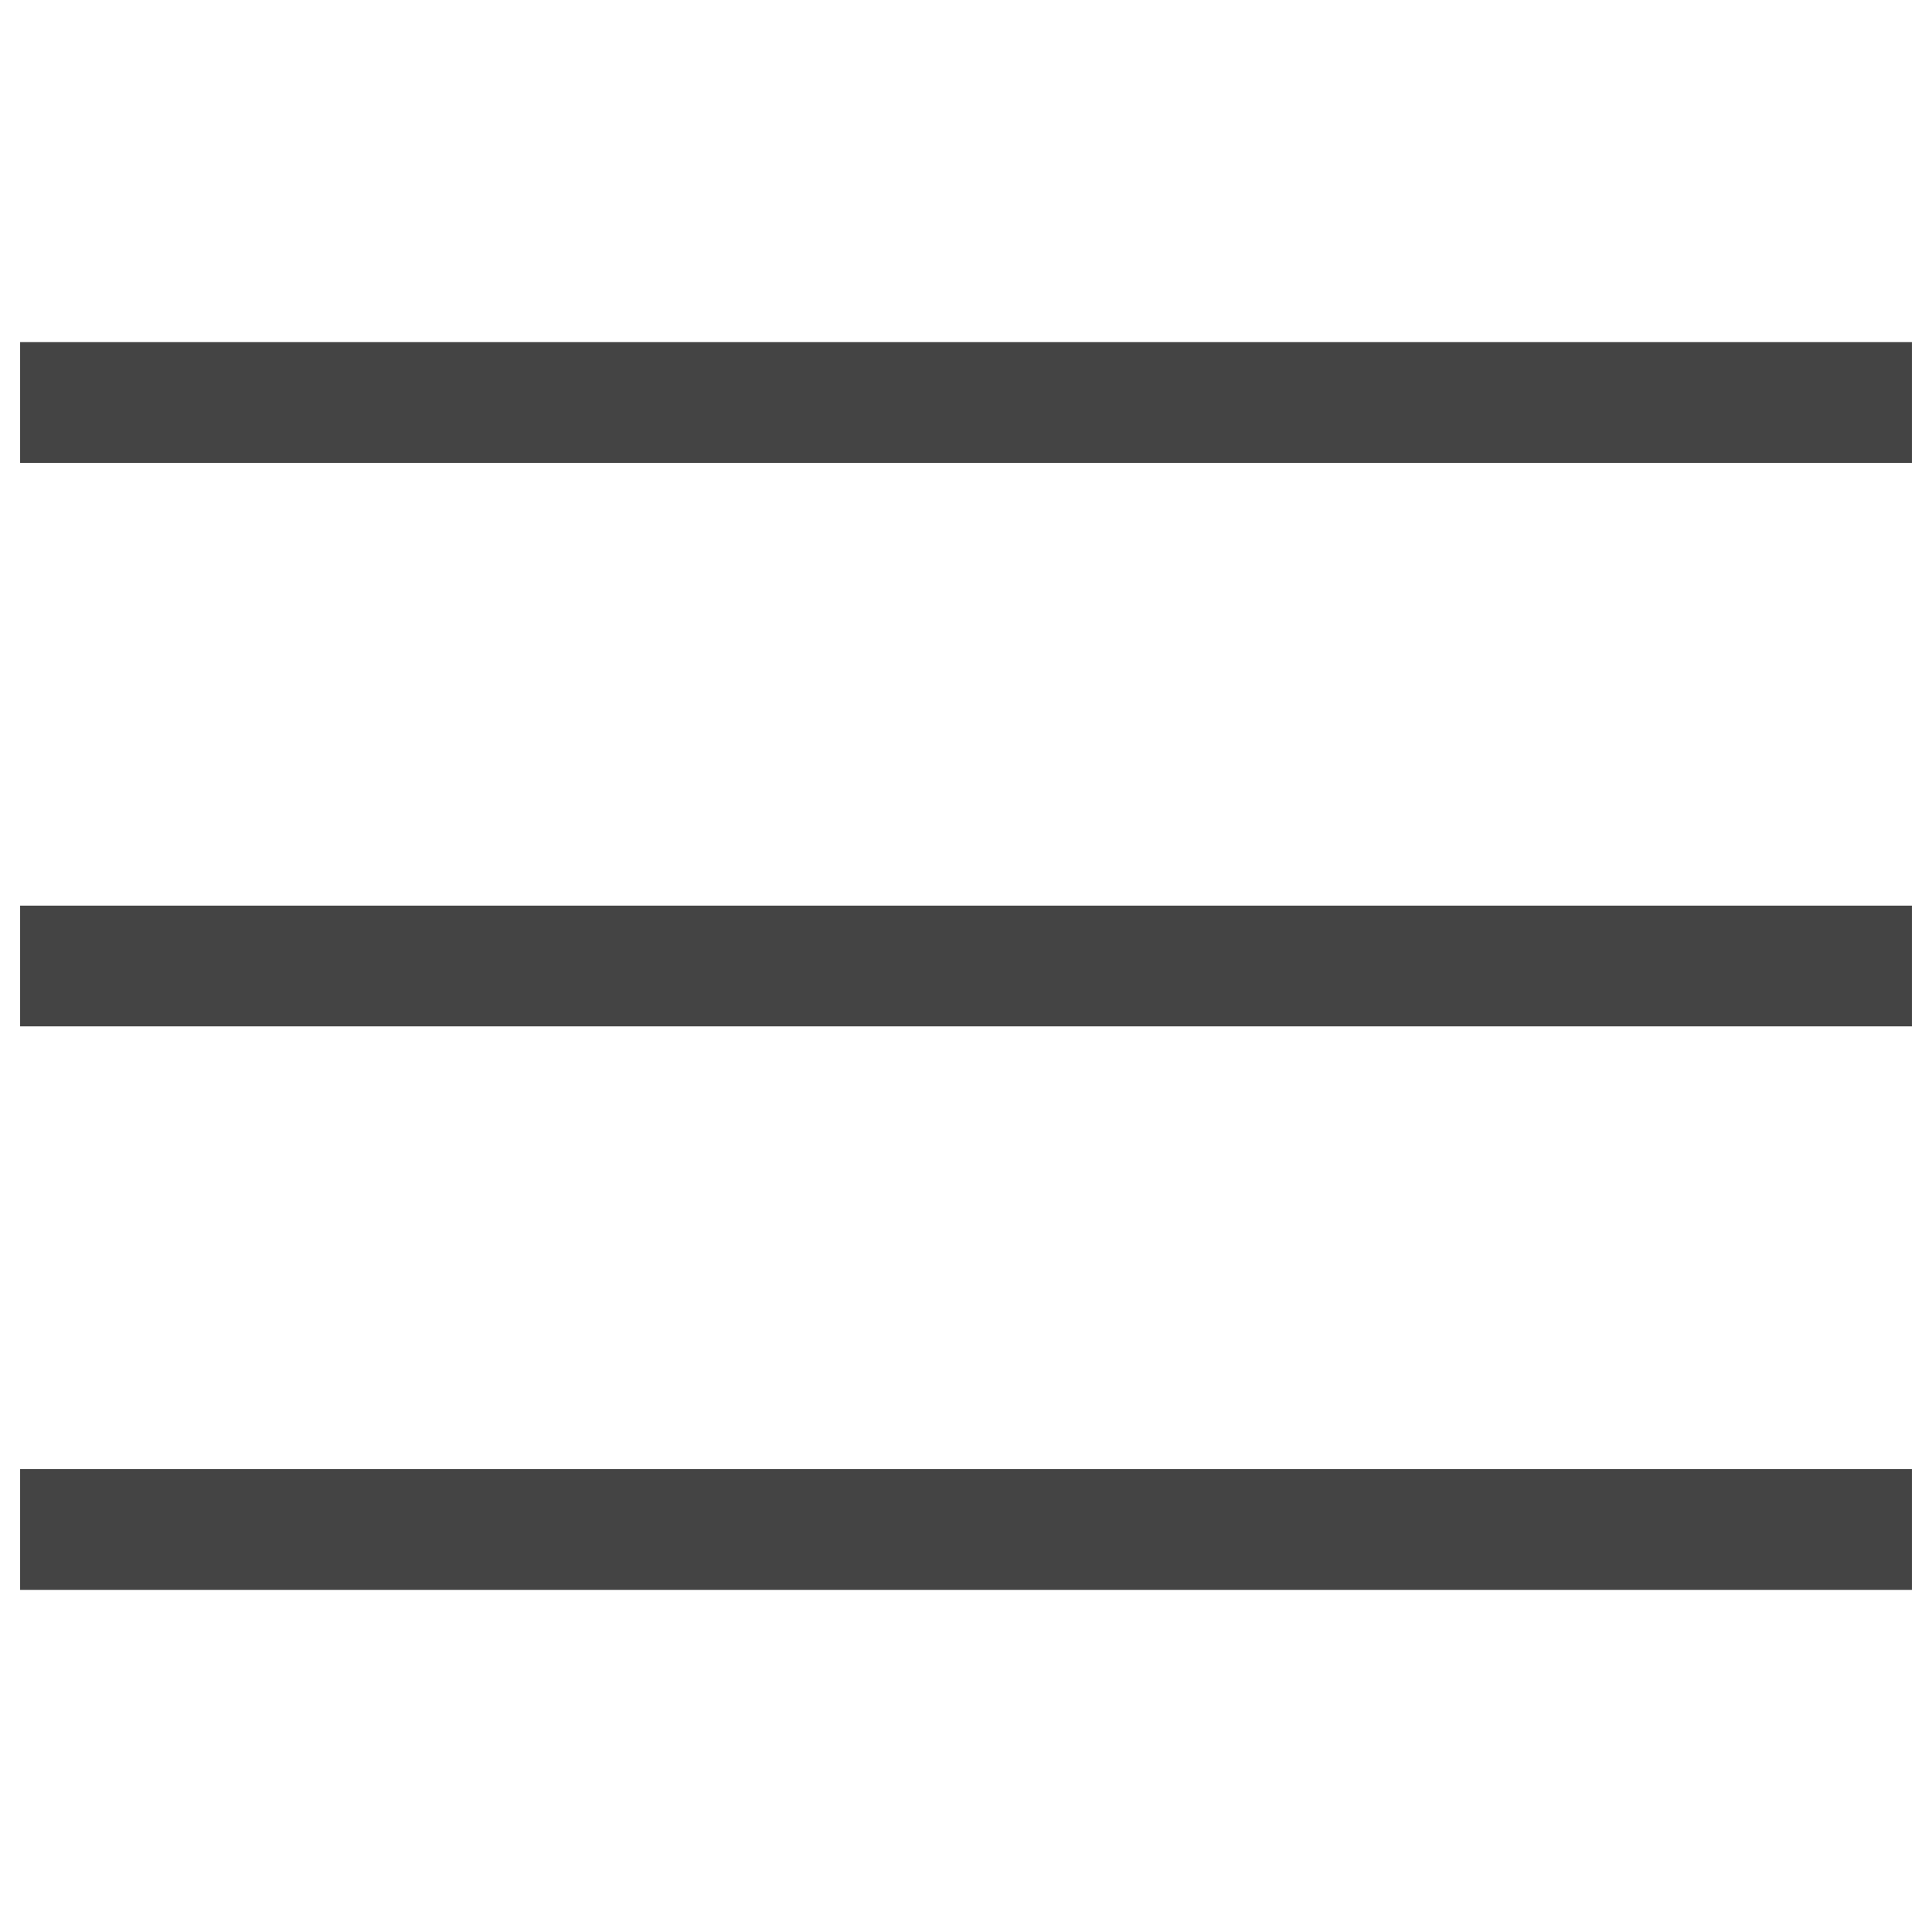
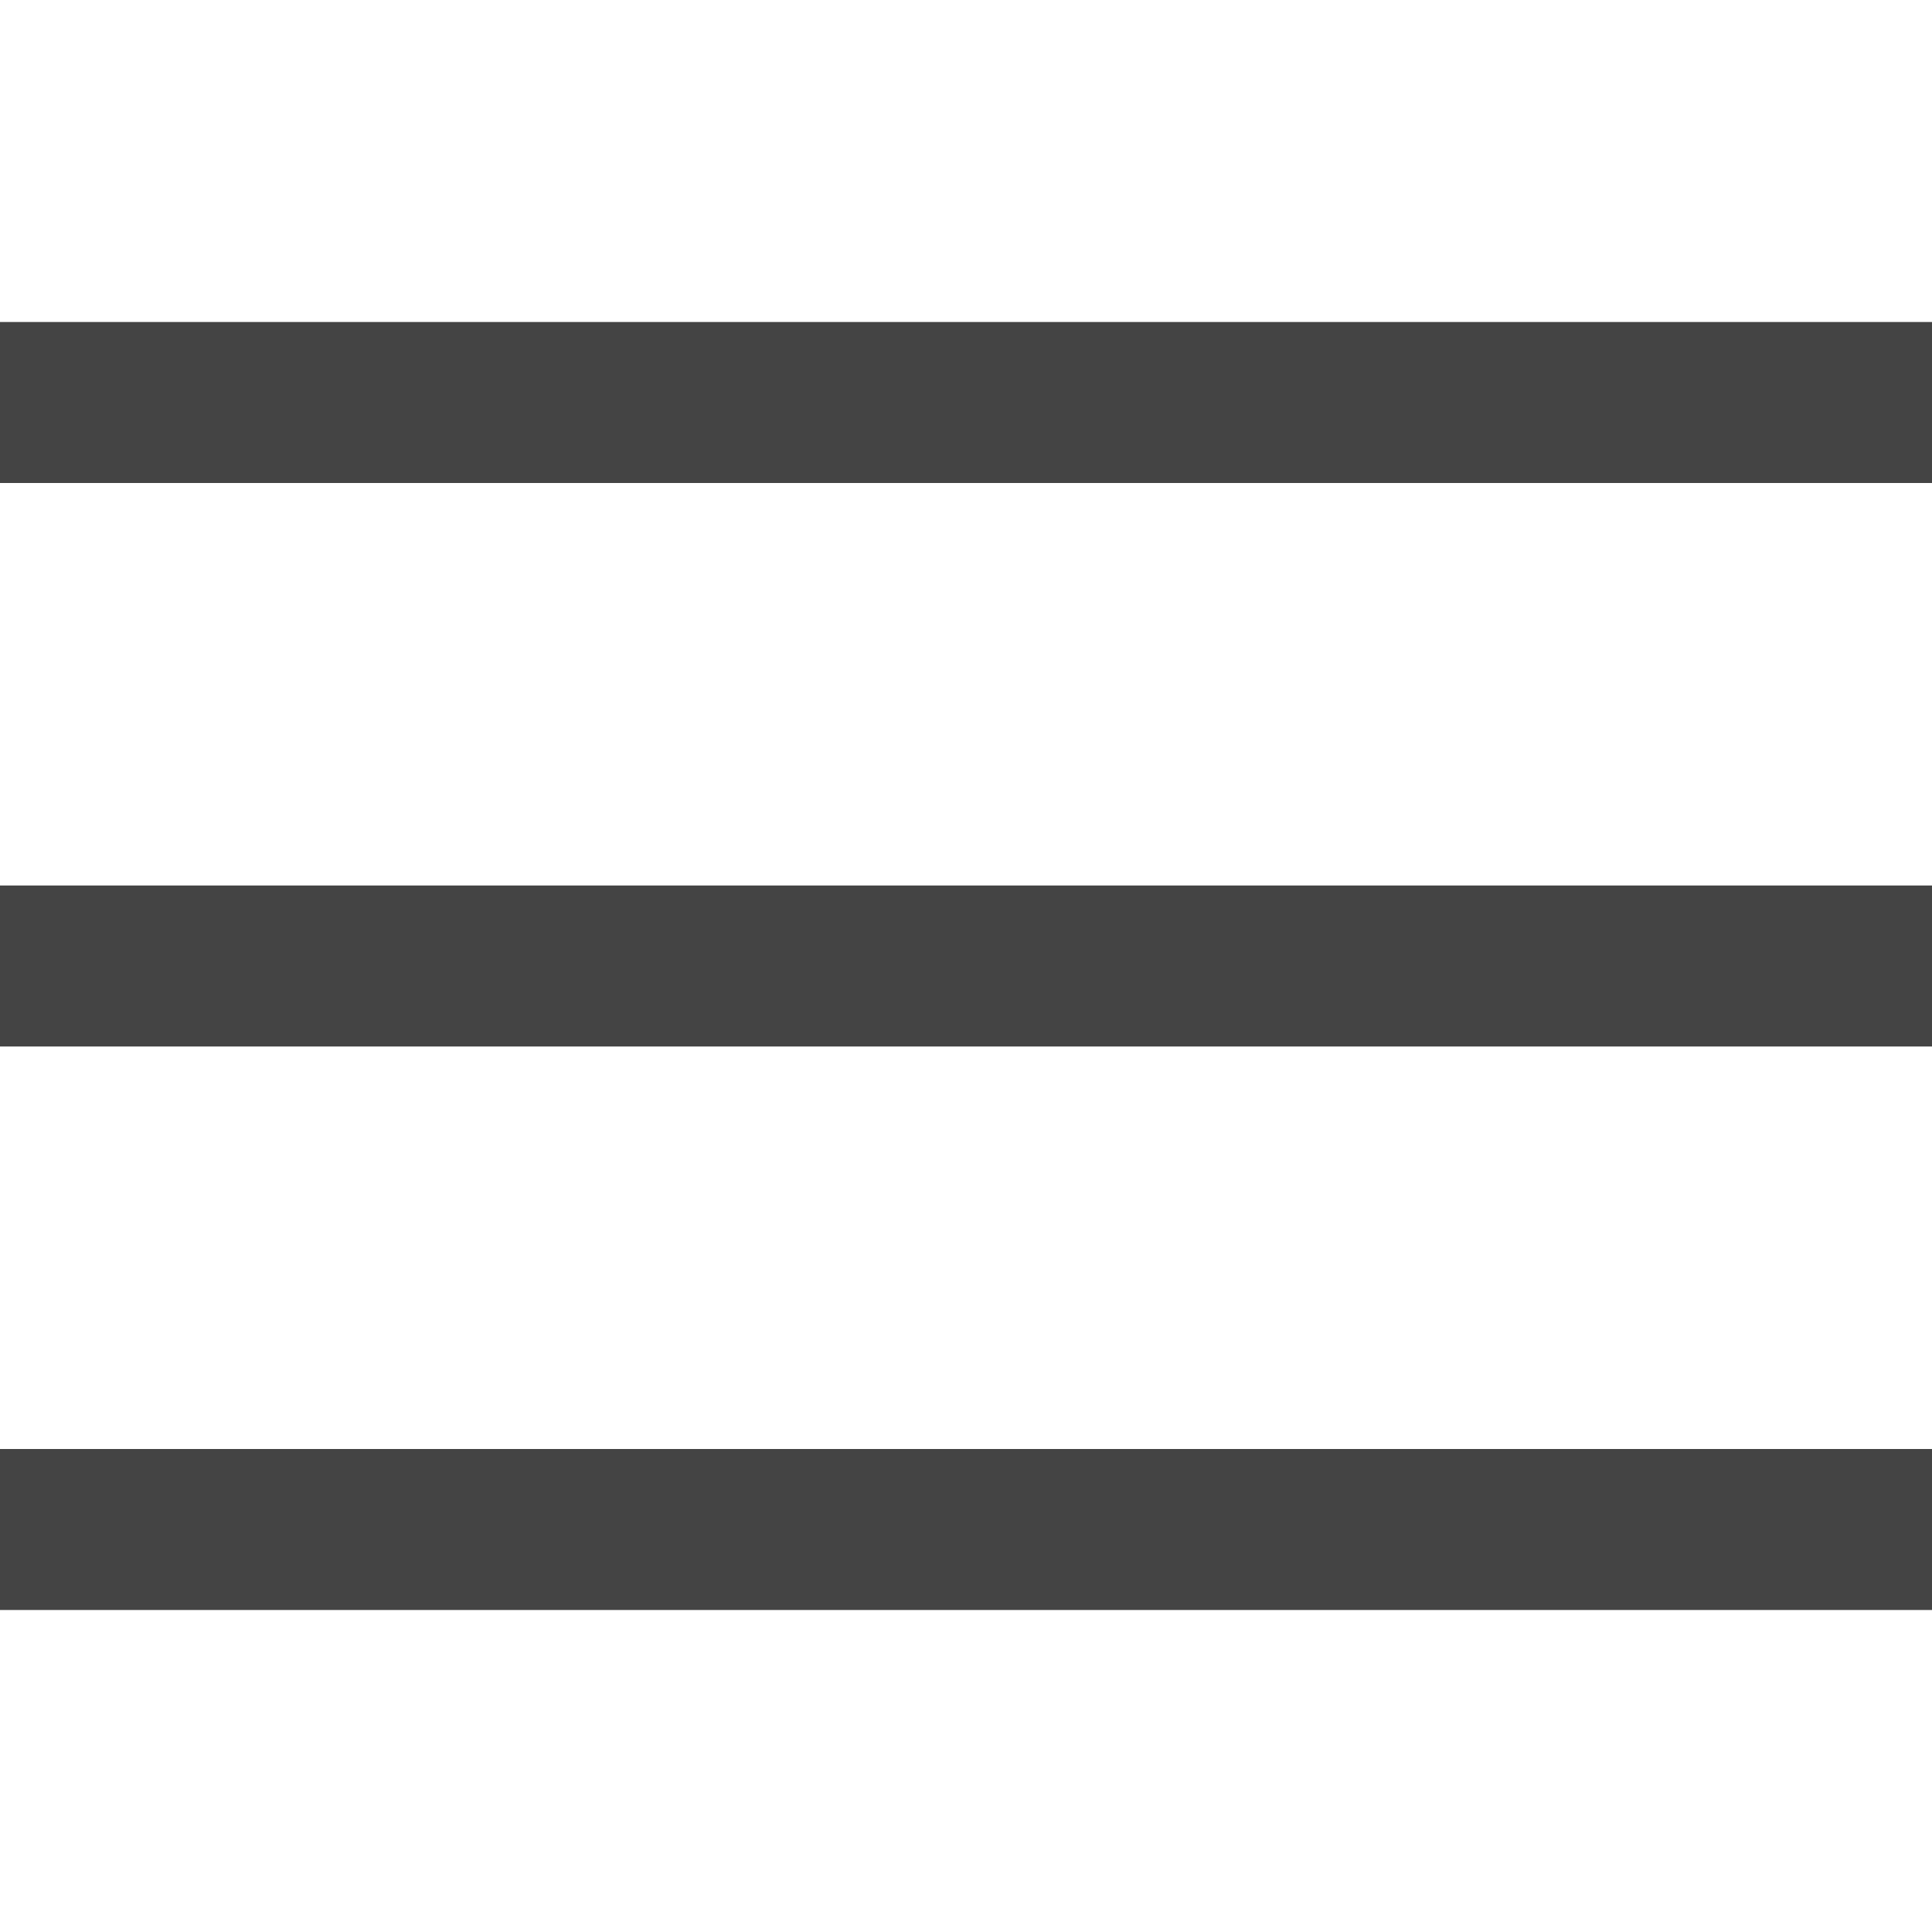
<svg xmlns="http://www.w3.org/2000/svg" class="nc-icon outline" x="0px" y="0px" width="18px" height="18px" viewBox="0 0 48 48">
  <g transform="translate(0, 0)">
-     <line data-color="color-2" fill="none" stroke="#444444" stroke-width="3" stroke-linecap="square" stroke-miterlimit="10" x1="2" y1="24" x2="46" y2="24" stroke-linejoin="miter" />
-     <line fill="none" stroke="#444444" stroke-width="3" stroke-linecap="square" stroke-miterlimit="10" x1="2" y1="10" x2="46" y2="10" stroke-linejoin="miter" />
-     <line fill="none" stroke="#444444" stroke-width="3" stroke-linecap="square" stroke-miterlimit="10" x1="2" y1="38" x2="46" y2="38" stroke-linejoin="miter" />
+     <line data-color="color-2" fill="none" stroke="#444444" stroke-width="4" stroke-linecap="square" stroke-miterlimit="10" x1="2" y1="24" x2="46" y2="24" stroke-linejoin="miter" />
+     <line fill="none" stroke="#444444" stroke-width="4" stroke-linecap="square" stroke-miterlimit="10" x1="2" y1="10" x2="46" y2="10" stroke-linejoin="miter" />
+     <line fill="none" stroke="#444444" stroke-width="4" stroke-linecap="square" stroke-miterlimit="10" x1="2" y1="38" x2="46" y2="38" stroke-linejoin="miter" />
  </g>
</svg>
